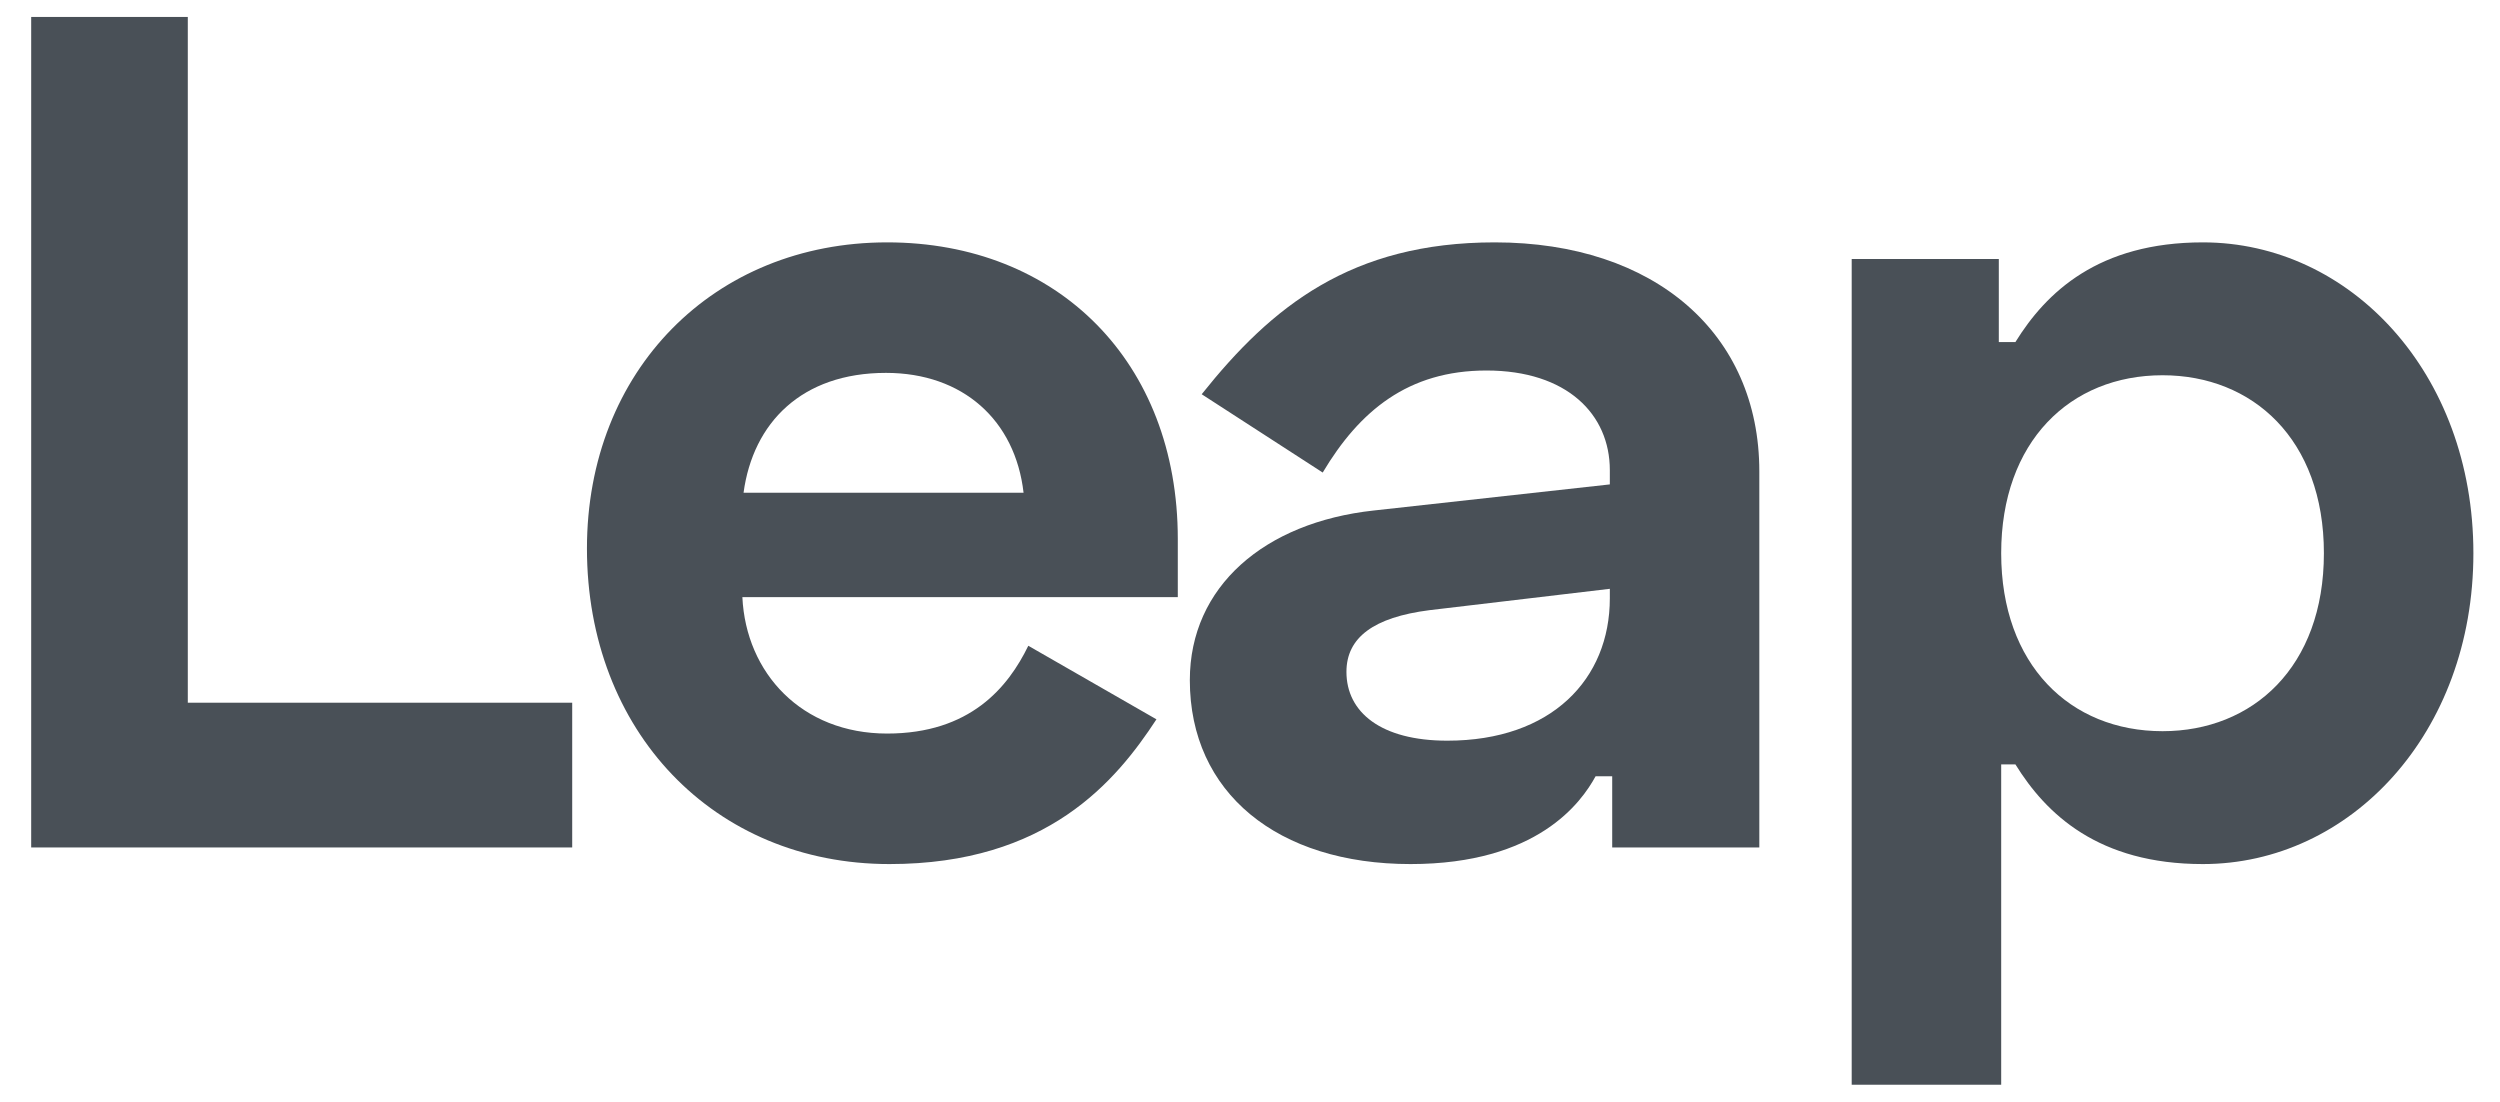
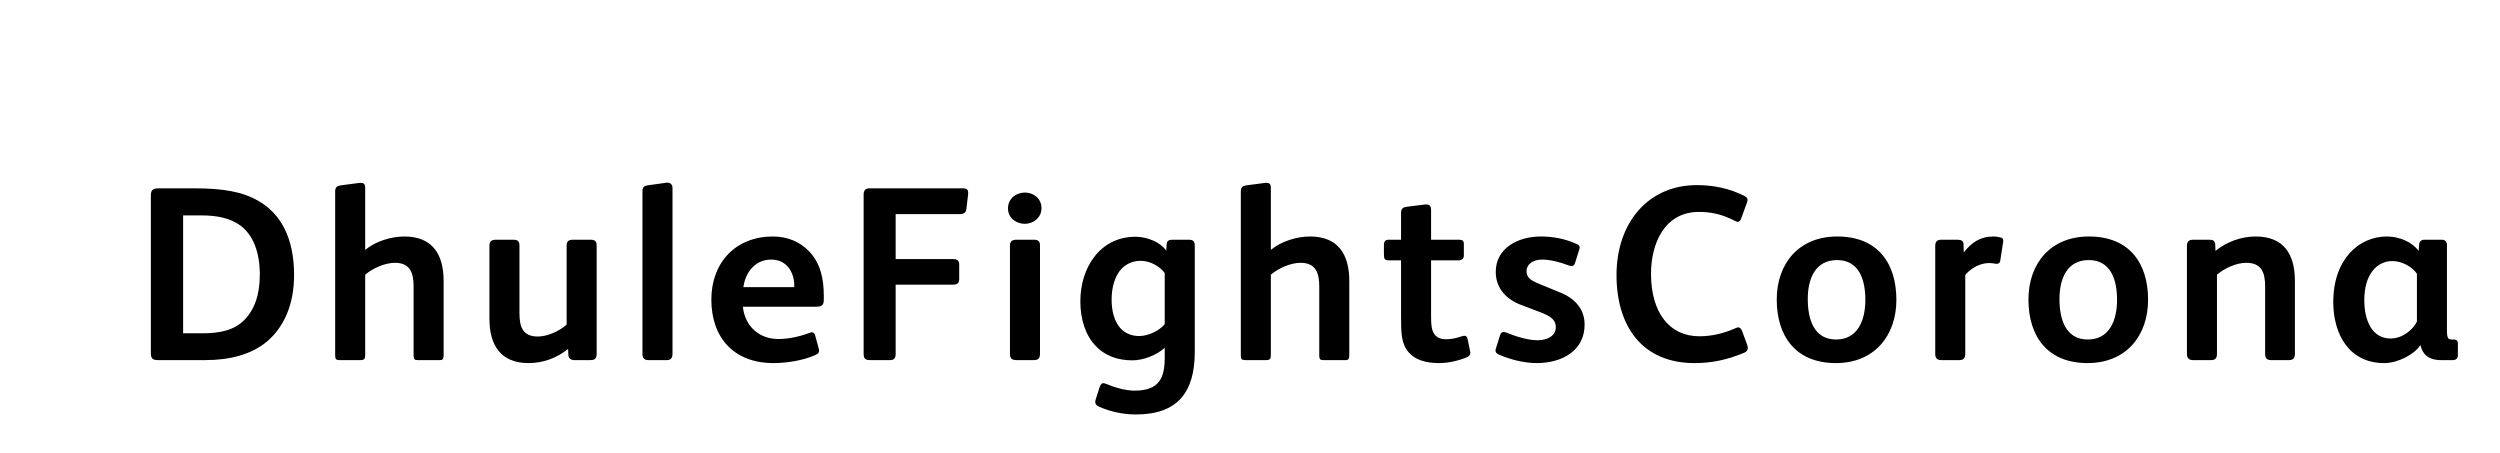
- <svg xmlns="http://www.w3.org/2000/svg" width="59" height="26" viewBox="0 0 59 26" fill="none">
-   <path d="M0.736 0.4V20H13.504V16.584H4.432V0.4H0.736Z" fill="#495057" />
-   <path d="M13.852 12.944C13.852 17.256 16.848 20.392 20.992 20.392C24.716 20.392 26.34 18.432 27.292 16.976L24.268 15.24C23.792 16.22 22.896 17.312 20.936 17.312C18.92 17.312 17.604 15.884 17.52 14.092H27.796V12.72C27.796 8.548 24.968 5.72 20.936 5.72C16.848 5.72 13.852 8.744 13.852 12.944ZM17.548 11.628C17.772 9.976 18.92 8.8 20.908 8.8C22.728 8.8 23.96 9.92 24.156 11.628H17.548Z" fill="#495057" />
-   <path d="M28.36 9.304L31.216 11.152C32.084 9.696 33.232 8.744 35.08 8.744C36.984 8.744 37.992 9.78 37.992 11.096V11.432L32.42 12.048C29.844 12.328 28.08 13.84 28.08 16.052C28.08 18.712 30.152 20.392 33.288 20.392C36.284 20.392 37.32 18.936 37.656 18.32H38.048V20H41.52V11.124C41.52 7.876 39.056 5.72 35.276 5.72C31.888 5.72 30.012 7.232 28.36 9.304ZM31.776 15.856C31.776 15.044 32.42 14.568 33.736 14.4L37.992 13.896V14.12C37.992 16.024 36.62 17.48 34.156 17.48C32.588 17.48 31.776 16.808 31.776 15.856Z" fill="#495057" />
-   <path d="M43.7 25.6H47.228V18.04H47.564C48.292 19.216 49.524 20.392 51.988 20.392C55.46 20.392 58.372 17.312 58.372 13.056C58.372 8.8 55.46 5.72 51.988 5.72C49.524 5.72 48.292 6.896 47.564 8.072H47.172V6.112H43.7V25.6ZM51.036 17.256C48.852 17.256 47.228 15.688 47.228 13.056C47.228 10.424 48.852 8.856 51.036 8.856C53.164 8.856 54.844 10.368 54.844 13.056C54.844 15.744 53.164 17.256 51.036 17.256Z" fill="#495057" />
+ <svg xmlns="http://www.w3.org/2000/svg" version="1.1" width="282" height="51" style="">
+   <path fill="#" d="M33.172,31.016c0,3.36-1.148,5.88-3.052,7.504c-1.736,1.456-4.172,2.1-6.944,2.1l-5.348,0c-0.56,0-0.812-0.14-0.812-0.784l0-17.752c0-0.588,0.168-0.84,0.868-0.84l4.032,0c3.22,0,5.404,0.364,7.252,1.428c2.52,1.456,4.004,4.2,4.004,8.344z M29.308,30.988c0-2.548-0.756-4.48-2.184-5.544c-1.148-0.84-2.632-1.148-4.424-1.148l-2.044,0l0,13.3l2.156,0c1.932,0,3.556-0.308,4.732-1.484c1.12-1.12,1.764-2.8,1.764-5.124z M50.042,40.06c0,0.42-0.084,0.56-0.448,0.56l-2.464,0c-0.392,0-0.476-0.112-0.476-0.56l0-7.784c0-1.512-0.42-2.632-2.1-2.632c-1.092,0-2.492,0.588-3.36,1.344l0,9.072c0,0.42-0.112,0.56-0.532,0.56l-2.408,0c-0.336,0-0.448-0.14-0.448-0.504l0-18.508c0-0.504,0.224-0.644,0.616-0.7l1.932-0.252c0.112-0.028,0.252-0.028,0.364-0.028c0.308,0,0.476,0.14,0.476,0.532l0,7.028c1.176-0.98,2.94-1.512,4.424-1.512c3.136,0,4.424,1.988,4.424,5.012l0,8.372z M67.304,39.836c0,0.588-0.168,0.784-0.728,0.784l-1.792,0c-0.364,0-0.644-0.196-0.672-0.56l-0.028-0.7c-1.288,1.036-2.828,1.596-4.452,1.596c-3.136,0-4.424-1.988-4.424-5.012l0-8.26c0-0.476,0.28-0.644,0.728-0.644l1.96,0c0.448,0,0.7,0.14,0.7,0.644l0,7.672c0,1.54,0.392,2.604,2.072,2.604c1.064,0,2.408-0.588,3.248-1.344l0-8.932c0-0.476,0.252-0.644,0.7-0.644l1.988,0c0.448,0,0.7,0.14,0.7,0.644l0,12.152z M75.858,39.92c0,0.476-0.224,0.7-0.616,0.7l-2.128,0c-0.392,0-0.644-0.196-0.644-0.672l0-18.368c0-0.476,0.196-0.616,0.56-0.672l2.016-0.28c0.056,0,0.14-0.028,0.196-0.028c0.336,0,0.616,0.168,0.616,0.616l0,18.704z M92.924,33.788c0,0.672-0.224,0.812-0.924,0.812l-8.204,0c0.224,2.156,1.792,3.64,4.004,3.64c1.176,0,2.408-0.28,3.444-0.672c0.112-0.028,0.196-0.084,0.308-0.084c0.196,0,0.336,0.112,0.392,0.336l0.392,1.428c0.028,0.14,0.056,0.252,0.056,0.336c0,0.196-0.112,0.336-0.448,0.476c-1.372,0.616-3.248,0.896-4.704,0.896c-4.396,0-7-2.8-7-7.168c0-4.2,2.772-7.112,6.944-7.112c1.708,0,3.108,0.644,4.088,1.68c1.288,1.344,1.652,3.108,1.652,5.012l0,0.42z M89.592,32.388l0-0.308c-0.056-1.456-0.896-2.8-2.604-2.8c-1.82,0-2.912,1.456-3.136,3.108l5.74,0z M109.206,21.72l0,0.168l-0.196,1.68c-0.056,0.504-0.364,0.588-0.952,0.588l-7.028,0l0,5.068l6.468,0c0.532,0,0.7,0.224,0.7,0.616l0,1.596c0,0.476-0.196,0.672-0.672,0.672l-6.496,0l0,7.812c0,0.504-0.196,0.7-0.672,0.7l-2.184,0c-0.56,0-0.756-0.14-0.756-0.756l0-17.92c0-0.448,0.196-0.7,0.644-0.7l10.556,0c0.42,0,0.588,0.14,0.588,0.476z M117.48,23.484c0,1.092-0.952,1.764-1.876,1.764s-1.904-0.616-1.904-1.736s0.924-1.792,1.904-1.792c0.952,0,1.876,0.644,1.876,1.764z M117.312,39.92c0,0.504-0.224,0.7-0.7,0.7l-1.96,0c-0.504,0-0.728-0.196-0.728-0.7l0-12.236c0-0.476,0.28-0.644,0.728-0.644l1.96,0c0.448,0,0.7,0.14,0.7,0.644l0,12.236z M134.77,39.696c0,4.536-1.932,7.056-6.636,7.056c-1.372,0-2.8-0.28-4.144-0.868c-0.308-0.14-0.448-0.308-0.448-0.56c0-0.14,0.056-0.252,0.084-0.364l0.392-1.232c0.112-0.308,0.224-0.504,0.42-0.504c0.14,0,0.28,0.056,0.42,0.112c1.008,0.42,2.156,0.728,3.136,0.728c2.8,0,3.388-1.484,3.388-3.724l0-1.12c-0.84,0.812-2.408,1.428-3.64,1.428c-1.736,0-3.136-0.56-4.116-1.596c-1.176-1.204-1.764-3.024-1.764-5.068c0-3.752,2.184-7.28,6.244-7.28c0.672,0,1.372,0.168,2.016,0.448c0.532,0.224,1.092,0.644,1.428,1.12l0.056-0.728c0.028-0.364,0.224-0.504,0.644-0.504l1.848,0c0.504,0,0.672,0.196,0.672,0.672l0,11.984z M131.382,36.56l0-5.768c-0.56-0.756-1.652-1.372-2.716-1.372c-0.868,0-1.568,0.336-2.072,0.812c-0.868,0.84-1.204,2.268-1.204,3.556c0,1.232,0.28,2.548,1.12,3.36c0.504,0.504,1.232,0.756,1.988,0.756c1.092,0,2.324-0.644,2.884-1.344z M152.2,40.06c0,0.42-0.084,0.56-0.448,0.56l-2.464,0c-0.392,0-0.476-0.112-0.476-0.56l0-7.784c0-1.512-0.42-2.632-2.1-2.632c-1.092,0-2.492,0.588-3.36,1.344l0,9.072c0,0.42-0.112,0.56-0.532,0.56l-2.408,0c-0.336,0-0.448-0.14-0.448-0.504l0-18.508c0-0.504,0.224-0.644,0.616-0.7l1.932-0.252c0.112-0.028,0.252-0.028,0.364-0.028c0.308,0,0.476,0.14,0.476,0.532l0,7.028c1.176-0.98,2.94-1.512,4.424-1.512c3.136,0,4.424,1.988,4.424,5.012l0,8.372z M165.85,39.78c0,0.28-0.14,0.42-0.42,0.532c-0.868,0.364-2.016,0.644-3.136,0.644c-1.428,0-2.66-0.364-3.36-1.176c-0.868-0.98-0.896-2.128-0.896-4.172l0-6.244l-1.316,0c-0.532,0-0.616-0.112-0.616-0.7l0-1.064c0-0.336,0.168-0.56,0.504-0.56l1.428,0l0-3.052c0-0.476,0.252-0.616,0.7-0.672l2.016-0.252l0.14,0c0.364,0,0.532,0.196,0.532,0.616l0,3.36l3.164,0c0.336,0,0.532,0.112,0.532,0.476l0,1.316c0,0.336-0.224,0.532-0.56,0.532l-3.136,0l0,6.412c0,0.84,0.056,1.456,0.364,1.904c0.252,0.364,0.644,0.588,1.316,0.588c0.7,0,1.288-0.168,1.792-0.336c0.112-0.028,0.196-0.056,0.28-0.056c0.196,0,0.308,0.112,0.364,0.336l0.28,1.4c0.028,0.084,0.028,0.112,0.028,0.168z M178.744,36.616c0,2.94-2.548,4.34-5.404,4.34c-1.456,0-3.052-0.42-4.312-0.98c-0.252-0.112-0.336-0.28-0.336-0.448c0-0.084,0.028-0.168,0.056-0.252l0.448-1.428c0.084-0.28,0.224-0.392,0.392-0.392c0.084,0,0.168,0,0.308,0.056c1.232,0.504,2.548,0.868,3.528,0.868c1.232,0,2.072-0.56,2.072-1.484c0-0.784-0.532-1.204-1.68-1.652l-2.212-0.84c-1.596-0.588-2.884-1.82-2.884-3.724c0-2.744,2.576-4.004,5.068-4.004c1.344,0,2.66,0.224,4.06,0.84c0.224,0.112,0.336,0.224,0.336,0.392c0,0.084-0.028,0.168-0.056,0.28l-0.476,1.512c-0.056,0.196-0.196,0.308-0.392,0.308c-0.084,0-0.196-0.028-0.28-0.056c-0.924-0.364-2.128-0.672-3.024-0.672c-1.176,0-1.764,0.644-1.764,1.288c0,0.616,0.308,1.008,1.372,1.428l2.52,1.036c1.484,0.616,2.66,1.764,2.66,3.584z M197.154,39.248c0,0.252-0.112,0.42-0.448,0.56c-1.848,0.756-3.528,1.148-5.572,1.148c-5.908,0-8.792-4.172-8.792-9.94c0-5.74,3.444-10.136,9.072-10.136c1.932,0,3.668,0.392,5.264,1.176c0.336,0.168,0.448,0.308,0.448,0.476c0,0.112-0.028,0.224-0.084,0.364l-0.644,1.764c-0.084,0.252-0.224,0.364-0.392,0.364c-0.084,0-0.196-0.056-0.308-0.112c-1.4-0.728-2.66-1.008-4.06-1.008c-3.892,0-5.404,3.584-5.404,6.972c0,4.312,2.016,7.056,5.46,7.056c1.344,0,2.716-0.308,4.032-0.896c0.14-0.056,0.252-0.112,0.336-0.112c0.196,0,0.336,0.14,0.448,0.42l0.56,1.512c0.056,0.14,0.084,0.28,0.084,0.392z M213.912,33.816c0,4.032-2.464,7.14-6.832,7.14c-4.564,0-6.664-3.08-6.664-7.168c0-4.032,2.464-7.112,6.832-7.112c4.564,0,6.664,3.024,6.664,7.14z M210.412,33.816c0-2.296-0.728-4.48-3.192-4.48c-2.492,0-3.304,2.156-3.304,4.396c0,2.296,0.7,4.564,3.192,4.564c2.464,0,3.304-2.184,3.304-4.48z M225.966,27.152c0,0.084,0,0.168-0.028,0.252l-0.308,1.988c-0.028,0.252-0.168,0.364-0.392,0.364l-0.112,0c-0.224-0.056-0.504-0.084-0.756-0.084c-0.952,0-1.988,0.504-2.688,1.344l0,8.904c0,0.448-0.196,0.7-0.672,0.7l-2.044,0c-0.448,0-0.672-0.224-0.672-0.7l0-8.736l0-3.444c0-0.56,0.28-0.7,0.7-0.7l1.792,0c0.448,0,0.7,0.14,0.7,0.532l0.028,0.896c0.868-1.092,1.82-1.792,3.388-1.792c0.224,0,0.532,0.056,0.784,0.112c0.196,0.056,0.28,0.14,0.28,0.364z M242.304,33.816c0,4.032-2.464,7.14-6.832,7.14c-4.564,0-6.664-3.08-6.664-7.168c0-4.032,2.464-7.112,6.832-7.112c4.564,0,6.664,3.024,6.664,7.14z M238.804,33.816c0-2.296-0.728-4.48-3.192-4.48c-2.492,0-3.304,2.156-3.304,4.396c0,2.296,0.7,4.564,3.192,4.564c2.464,0,3.304-2.184,3.304-4.48z M258.866,39.892c0,0.476-0.168,0.728-0.672,0.728l-2.016,0c-0.504,0-0.672-0.252-0.672-0.728l0-7.616c0-1.54-0.42-2.632-2.128-2.632c-1.092,0-2.436,0.588-3.304,1.344l0,8.932c0,0.476-0.196,0.7-0.672,0.7l-2.044,0c-0.42,0-0.672-0.224-0.672-0.672l0-12.208c0-0.448,0.196-0.7,0.7-0.7l1.82,0c0.392,0,0.644,0.112,0.672,0.532l0.028,0.728c1.288-1.036,2.912-1.624,4.536-1.624c3.136,0,4.424,1.96,4.424,5.012l0,8.204z M277.248,40.088c0,0.336-0.224,0.532-0.56,0.532l-1.344,0c-1.456,0-2.1-0.7-2.296-1.652l-0.056,0c-0.7,1.036-2.52,1.988-4.06,1.988c-3.948,0-5.74-3.248-5.74-6.888c0-4.844,2.912-7.392,6.048-7.392c1.484,0,2.884,0.672,3.584,1.624l0.056-0.756c0.028-0.308,0.252-0.504,0.588-0.504l1.96,0c0.364,0,0.588,0.196,0.588,0.616l0,9.716c0,0.392,0.056,0.672,0.168,0.812c0.084,0.084,0.196,0.112,0.336,0.112l0.224,0c0.336,0,0.504,0.112,0.504,0.476l0,1.316z M272.628,36.28l0-5.404c-0.56-0.812-1.708-1.428-2.772-1.428c-1.708,0-3.164,1.456-3.164,4.396c0,2.352,0.896,4.34,2.968,4.34c1.372,0,2.548-1.036,2.968-1.904z" />
+   <path fill="#" d="" />
</svg>
